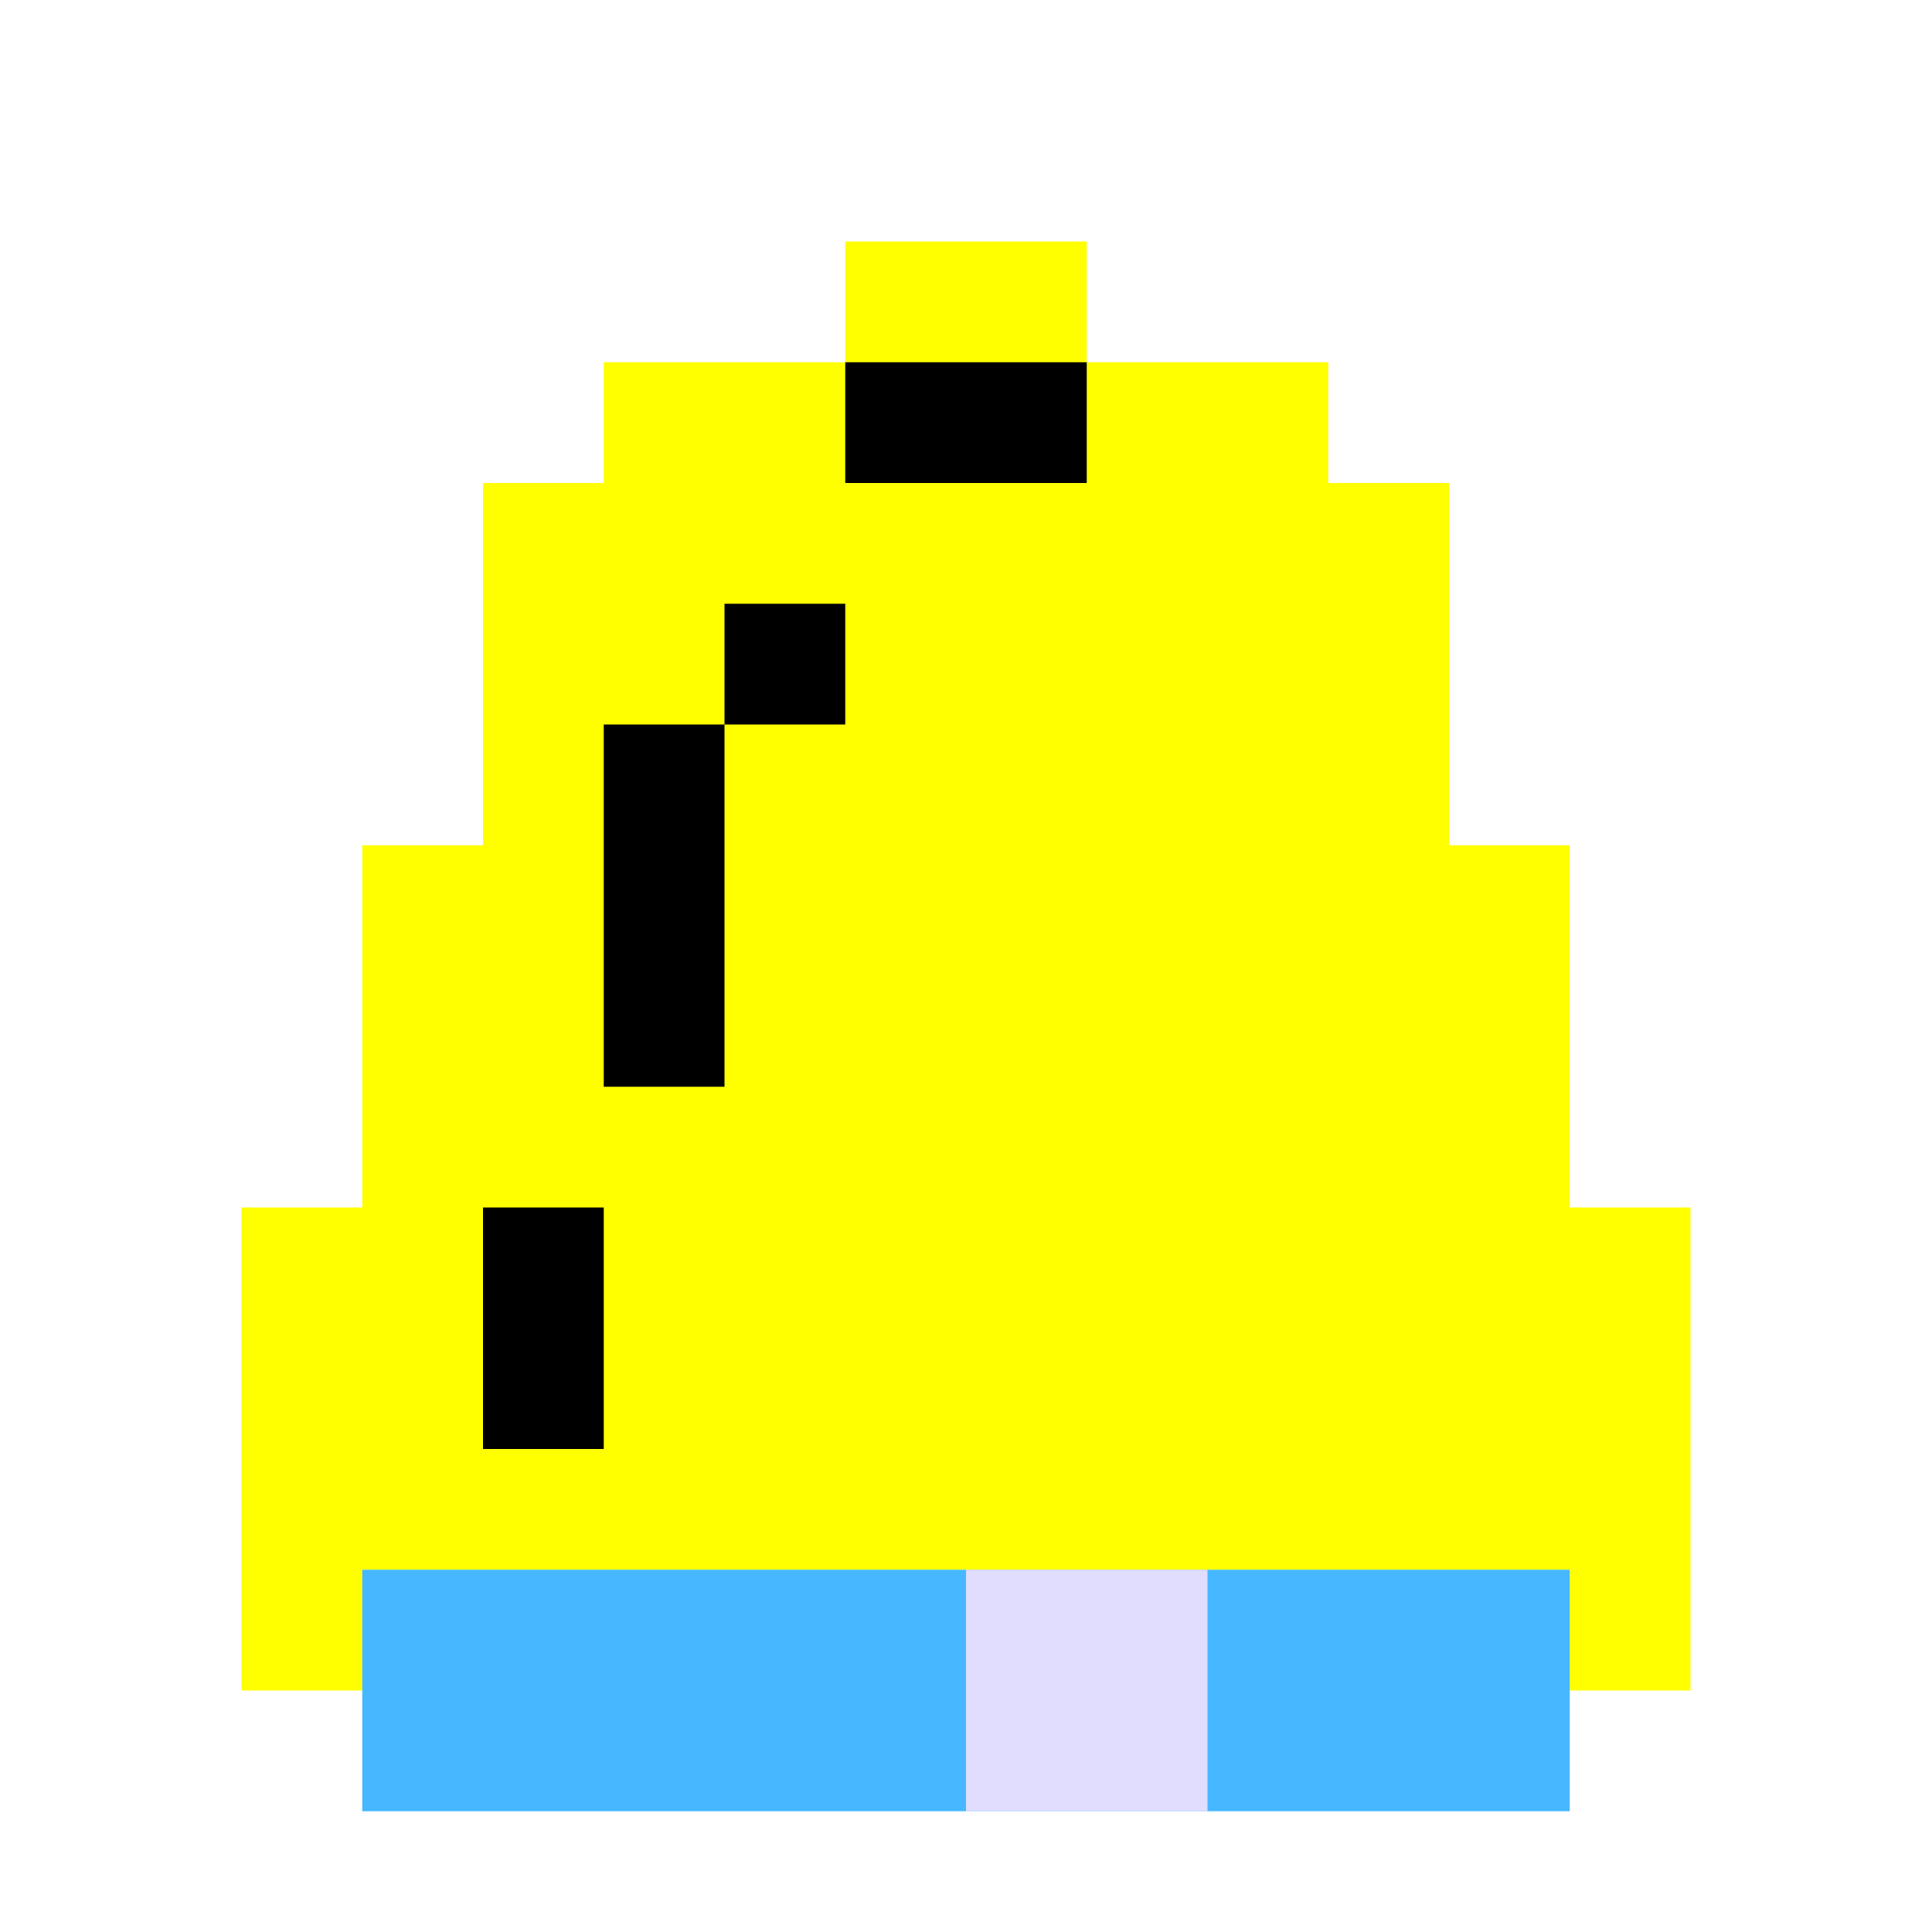
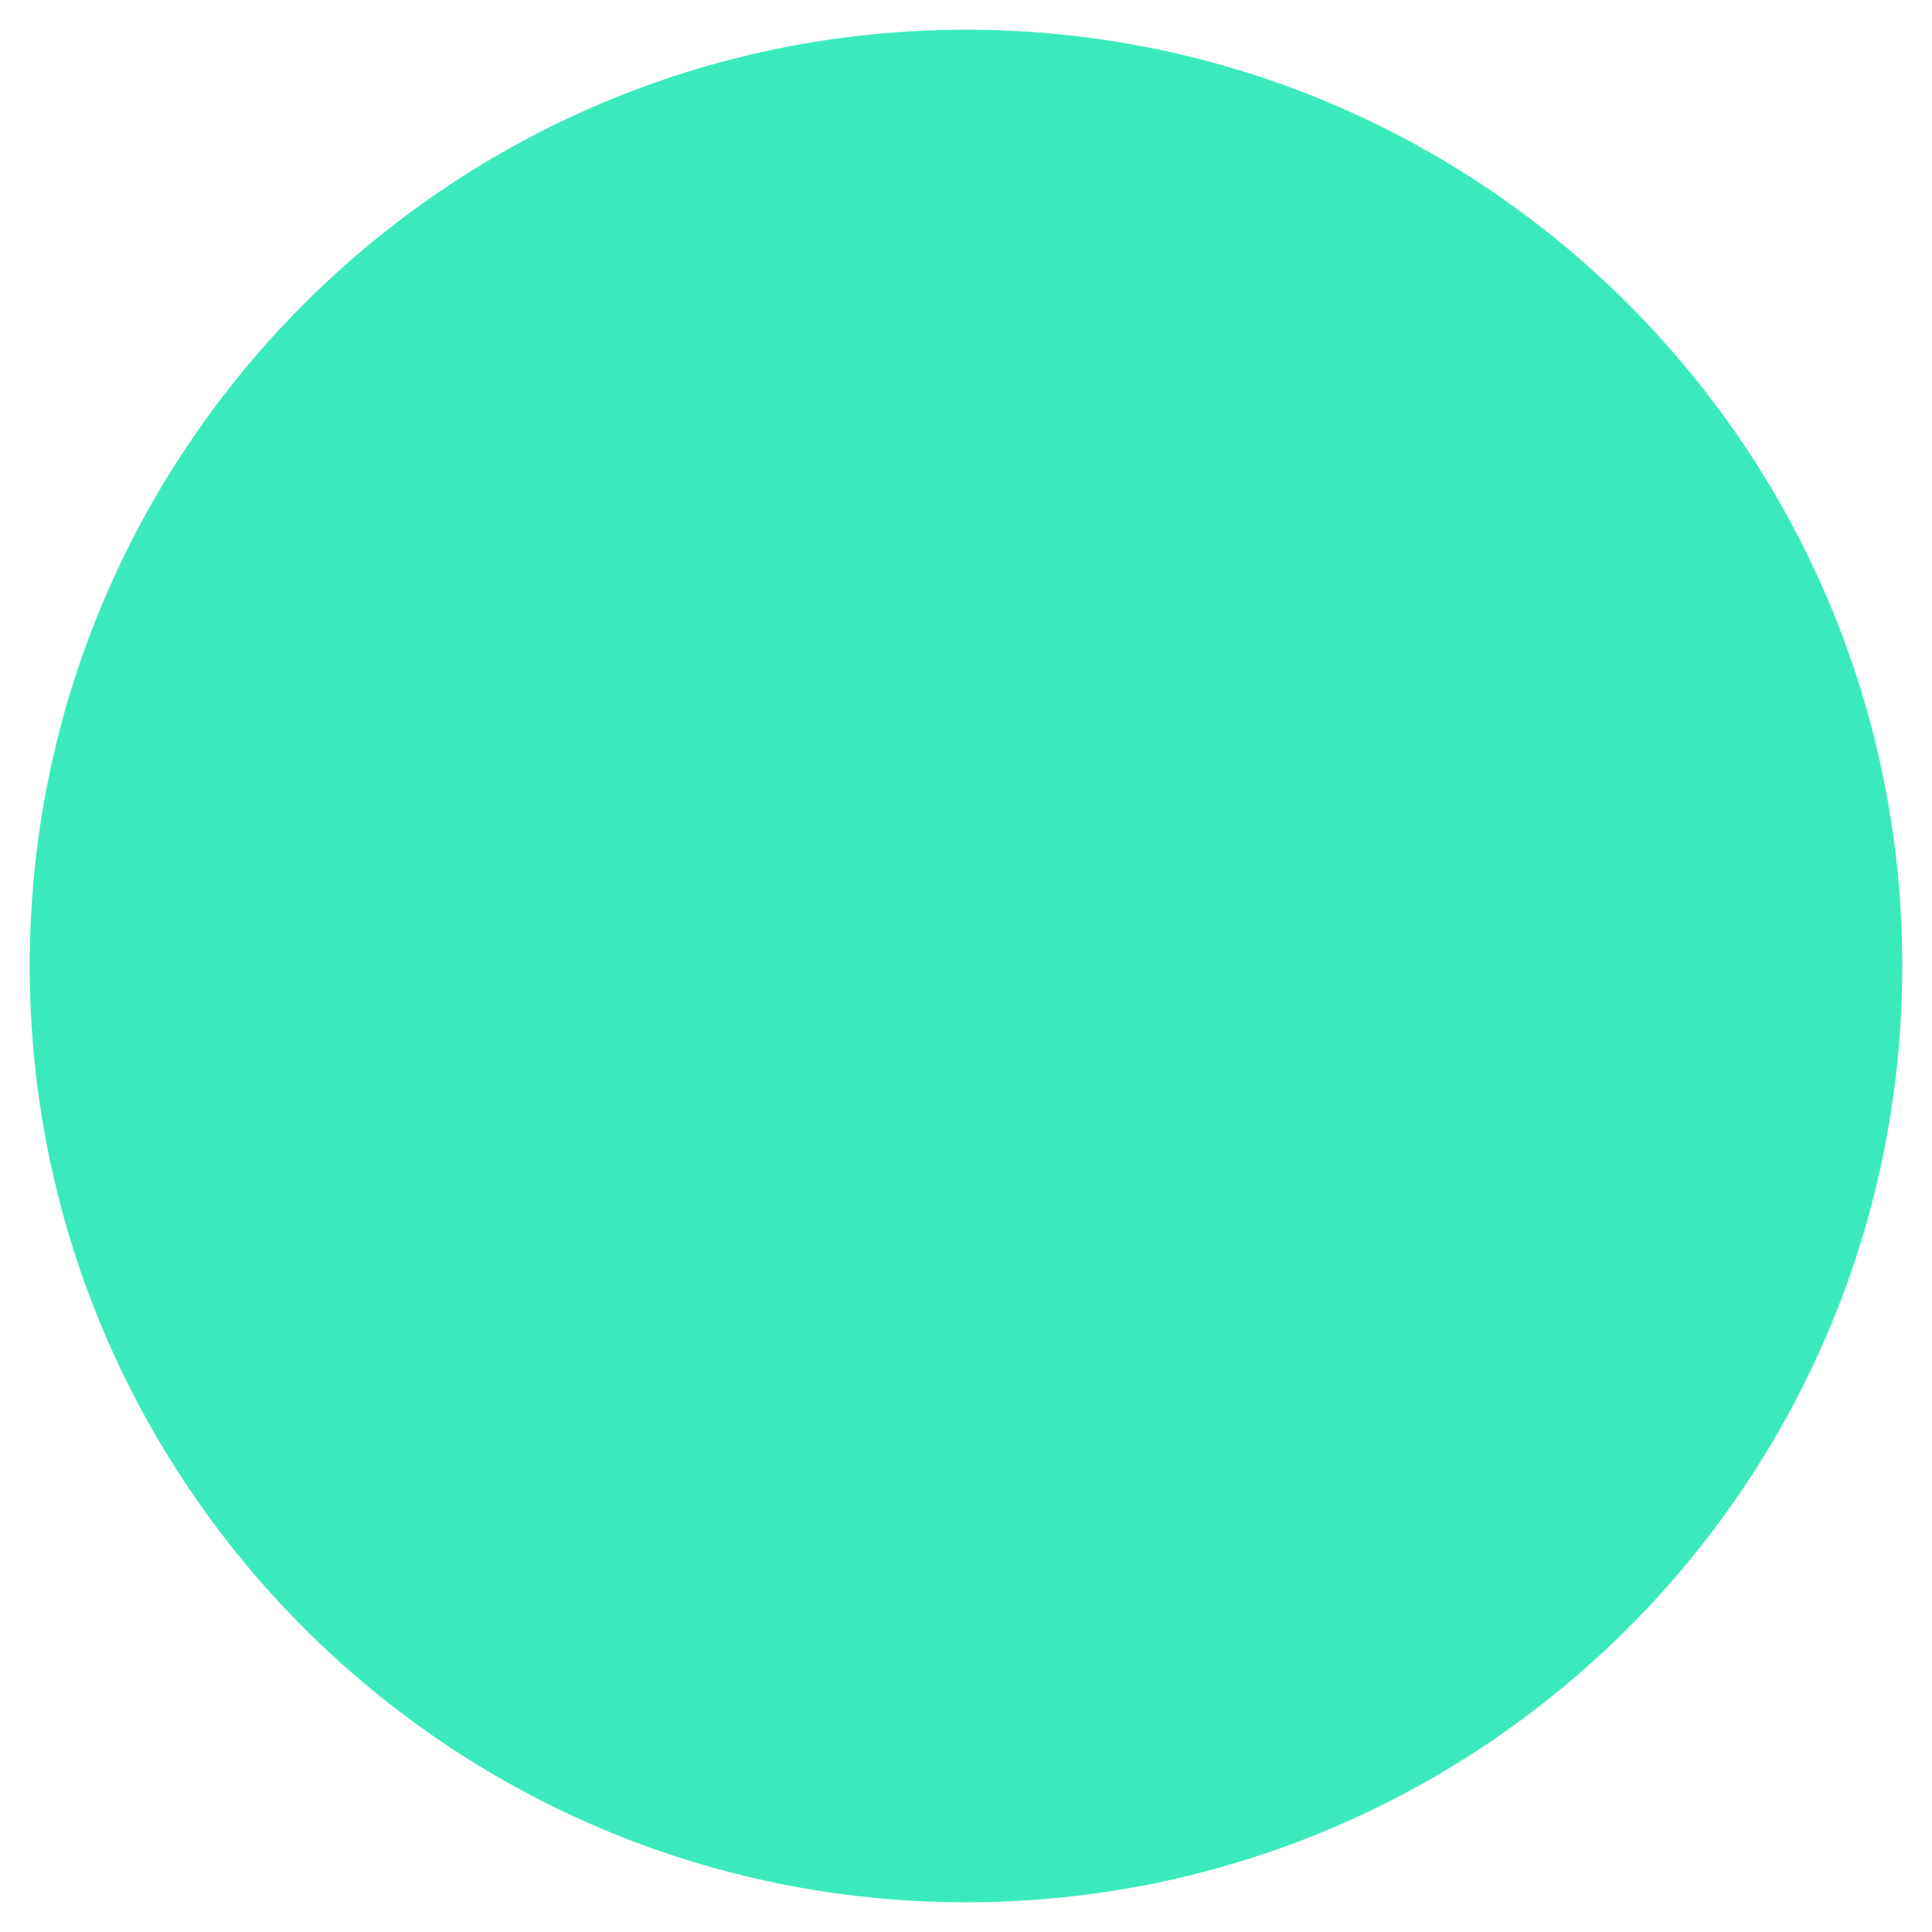
- <svg xmlns="http://www.w3.org/2000/svg" width="16" height="16" viewBox="0 0 16 16" fill="none">
-   <path d="M2 10V14H3V13H13V14H14V10H13V7H12V4H11V3H9V2H7V3H5V4H4V7H3V10H2Z" fill="#FFFF00" />
-   <path d="M4 10V12H5V10H4Z" fill="black" />
-   <path d="M5 9V6H6V5H7V6H6V9H5Z" fill="black" />
-   <path d="M7 3V4H9V3H7Z" fill="black" />
-   <path d="M3 13V15H13V13H3Z" fill="#47B8FF" />
-   <path d="M8 13V15H10V13H8Z" fill="#E0DDFF" />
+ <svg xmlns="http://www.w3.org/2000/svg" version="1.1" id="Calque_1" x="0px" y="0px" viewBox="0 0 65 65" style="enable-background:new 0 0 65 65;" xml:space="preserve">
+   <style type="text/css">
+ 	.st0{fill:#3BEABC;}
+ 	.st1{display:none;fill:none;stroke:#000000;stroke-width:1.5;stroke-linecap:round;stroke-linejoin:round;}
+ 	.st2{display:none;}
+ 	.st3{display:inline;}
+ </style>
+   <circle class="st0" cx="32.5" cy="32.5" r="31.5" />
+   <path class="st1" d="M28.5,48.4c-5.3-1.4-8.2-7.1-6.2-12.2l2.9-7.5c1.6-4.1,6.1-6.4,10.4-5.2c4.4,1.2,7.1,5.5,6.2,9.9l-1.6,7.9  C39.1,46.5,33.7,49.8,28.5,48.4z" />
+   <path class="st1" d="M39,25.3c0.6-0.5,1-1.2,1.2-2c0.7-2.4-0.7-4.9-3.2-5.5c-2.4-0.7-4.9,0.8-5.6,3.2c-0.2,0.8-0.2,1.6,0,2.4" />
+   <path class="st1" d="M28.5,48.3l4.4-15.6" />
+   <path class="st1" d="M31.4,23.3l-5.9-1.6l-2.1-3.6" />
+   <path class="st1" d="M25,28.7l-3.7-1L18,23.4" />
+   <path class="st1" d="M21.9,37l-3.7-1l-3.5,3.2" />
+   <path class="st1" d="M22.6,43.5L19.7,45L17,47.3" />
+   <path class="st1" d="M39.2,25.4l5.9,1.6l3.7-2" />
+   <path class="st1" d="M41.9,33.3l3.7,1l5.1-2" />
+   <path class="st1" d="M40.2,42l3.7,1l1.4,4.5" />
+   <path class="st1" d="M36.3,47.2L38,50l1.1,3.3" />
+   <path class="st1" d="M34.2,17.9c0,0-1.1-2.7,1.5-4.4" />
+   <path class="st1" d="M39.5,19.3c0,0,2.3-1.8,0.9-4.5" />
+   <g class="st2">
+     <g class="st3">
+       <path d="M45.6,26.9h-26c-0.3,0-0.6-0.3-0.6-0.6s0.3-0.6,0.6-0.6h26c0.3,0,0.6,0.3,0.6,0.6S45.9,26.9,45.6,26.9z" />
+       <path d="M51.9,51.5H13.1c-0.3,0-0.6-0.3-0.6-0.6V23.2c0-1.6,1.3-3,3-3h7.9c1.2,0,2.3,0.7,2.8,1.9l1.6,4c0.1,0.3,0,0.6-0.3,0.7    c-0.3,0.1-0.6,0-0.7-0.3l-1.6-4c-0.3-0.7-0.9-1.1-1.7-1.1h-7.9c-1,0-1.8,0.8-1.8,1.8v27.1h37.7v-24c0-0.3,0.3-0.6,0.6-0.6    s0.6,0.3,0.6,0.6v24.6C52.5,51.2,52.2,51.5,51.9,51.5z" />
+     </g>
+     <g class="st3">
+       <path d="M43.3,39.1c-3.5,0-6.4-2.8-6.4-6.3v-1c-0.4,0.6-0.8,0.9-0.8,0.9c-0.2,0.2-0.6,0.2-0.8,0c-0.2-0.2-0.2-0.6,0-0.8    c0,0,1.5-1.4,1.6-3.3v-0.4c0-0.3,0.3-0.6,0.6-0.6c0.3,0,0.6,0.2,0.6,0.6c0,0.1,0,0.3,0,0.4v4.2c0,2.9,2.3,5.2,5.2,5.2    c2.9,0,5.2-2.3,5.2-5.2v-8.5c0-0.3,0.3-0.6,0.6-0.6s0.6,0.3,0.6,0.6v8.5C49.7,36.2,46.8,39.1,43.3,39.1L43.3,39.1z" />
+       <path d="M48,25.2c-0.2,0-0.4-0.1-0.5-0.4c-0.1-0.3,0-0.6,0.3-0.7l1.9-0.7c0.3-0.1,0.6,0,0.7,0.3c0.1,0.3,0,0.6-0.3,0.7l-1.9,0.7    C48.1,25.2,48,25.2,48,25.2L48,25.2z" />
+       <path d="M48,23.6c-0.2,0-0.4-0.1-0.5-0.4c-0.1-0.3,0-0.6,0.3-0.7l1.9-0.7c0.3-0.1,0.6,0,0.7,0.3c0.1,0.3,0,0.6-0.3,0.7l-1.9,0.7    C48.1,23.5,48,23.6,48,23.6L48,23.6z" />
+       <path d="M48,21.9c-0.2,0-0.4-0.1-0.5-0.4c-0.1-0.3,0-0.6,0.3-0.7l1.9-0.7c0.3-0.1,0.6,0,0.7,0.3c0.1,0.3,0,0.6-0.3,0.7l-1.9,0.7    C48.1,21.9,48,21.9,48,21.9L48,21.9z" />
+       <path d="M48,20.3c-0.2,0-0.4-0.1-0.5-0.4c-0.1-0.3,0-0.6,0.3-0.7l1.9-0.7c0.3-0.1,0.6,0,0.7,0.3c0.1,0.3,0,0.6-0.3,0.7l-1.9,0.7    C48.1,20.3,48,20.3,48,20.3L48,20.3z" />
+       <path d="M49.1,19.9c-0.3,0-0.6-0.3-0.6-0.6v-1.6c0-0.2-0.1-0.4-0.3-0.5c-0.7-0.4-1.1-1-1.1-1.7c0-1.1,0.9-2,2-2l0,0    c0.5,0,1,0.2,1.4,0.6c0.4,0.4,0.6,0.9,0.6,1.4c0,0.4-0.1,0.7-0.3,1c-0.2,0.3-0.5,0.3-0.8,0.2c-0.3-0.2-0.3-0.5-0.2-0.8    c0.1-0.1,0.1-0.3,0.1-0.4c0-0.2-0.1-0.4-0.2-0.6c-0.2-0.2-0.4-0.3-0.6-0.3l0,0c-0.5,0-0.8,0.4-0.8,0.8c0,0.1,0,0.4,0.5,0.7    c0.6,0.3,0.9,0.9,0.9,1.5v1.6C49.7,19.6,49.4,19.9,49.1,19.9z" />
+     </g>
+     <path class="st3" d="M48.9,48.5H16.6c-0.3,0-0.6-0.3-0.6-0.6V29.5c0-0.3,0.3-0.6,0.6-0.6h15.9c0.3,0,0.6,0.3,0.6,0.6   S32.8,30,32.5,30H17.2v17.3h31.1v-8c0-0.3,0.3-0.6,0.6-0.6c0.3,0,0.6,0.3,0.6,0.6V48C49.5,48.3,49.2,48.5,48.9,48.5z" />
+     <path class="st3" d="M25.6,39.3l-0.3,0.5l-1-0.6v1.2h-0.6v-1.2l-1,0.6l-0.3-0.5l1-0.6l-1-0.6l0.3-0.5l1,0.6V37h0.6v1.2l1-0.6   l0.3,0.5l-1,0.6L25.6,39.3L25.6,39.3z" />
+     <path class="st3" d="M30.4,39.3l-0.3,0.5l-1-0.6v1.2h-0.6v-1.2l-1,0.6l-0.3-0.5l1-0.6l-1-0.6l0.3-0.5l1,0.6V37h0.6v1.2l1-0.6   l0.3,0.5l-1,0.6L30.4,39.3L30.4,39.3z" />
+     <path class="st3" d="M35.3,39.3l-0.3,0.5l-1-0.6v1.2h-0.6v-1.2l-1,0.6l-0.3-0.5l1-0.6l-1-0.6l0.3-0.5l1,0.6V37H34v1.2l1-0.6   l0.3,0.5l-1,0.6L35.3,39.3L35.3,39.3z" />
+     <path class="st3" d="M43.9,43H21.5c-0.3,0-0.6-0.3-0.6-0.6s0.3-0.6,0.6-0.6h22.4c0.3,0,0.6,0.3,0.6,0.6S44.3,43,43.9,43z" />
+   </g>
</svg>
